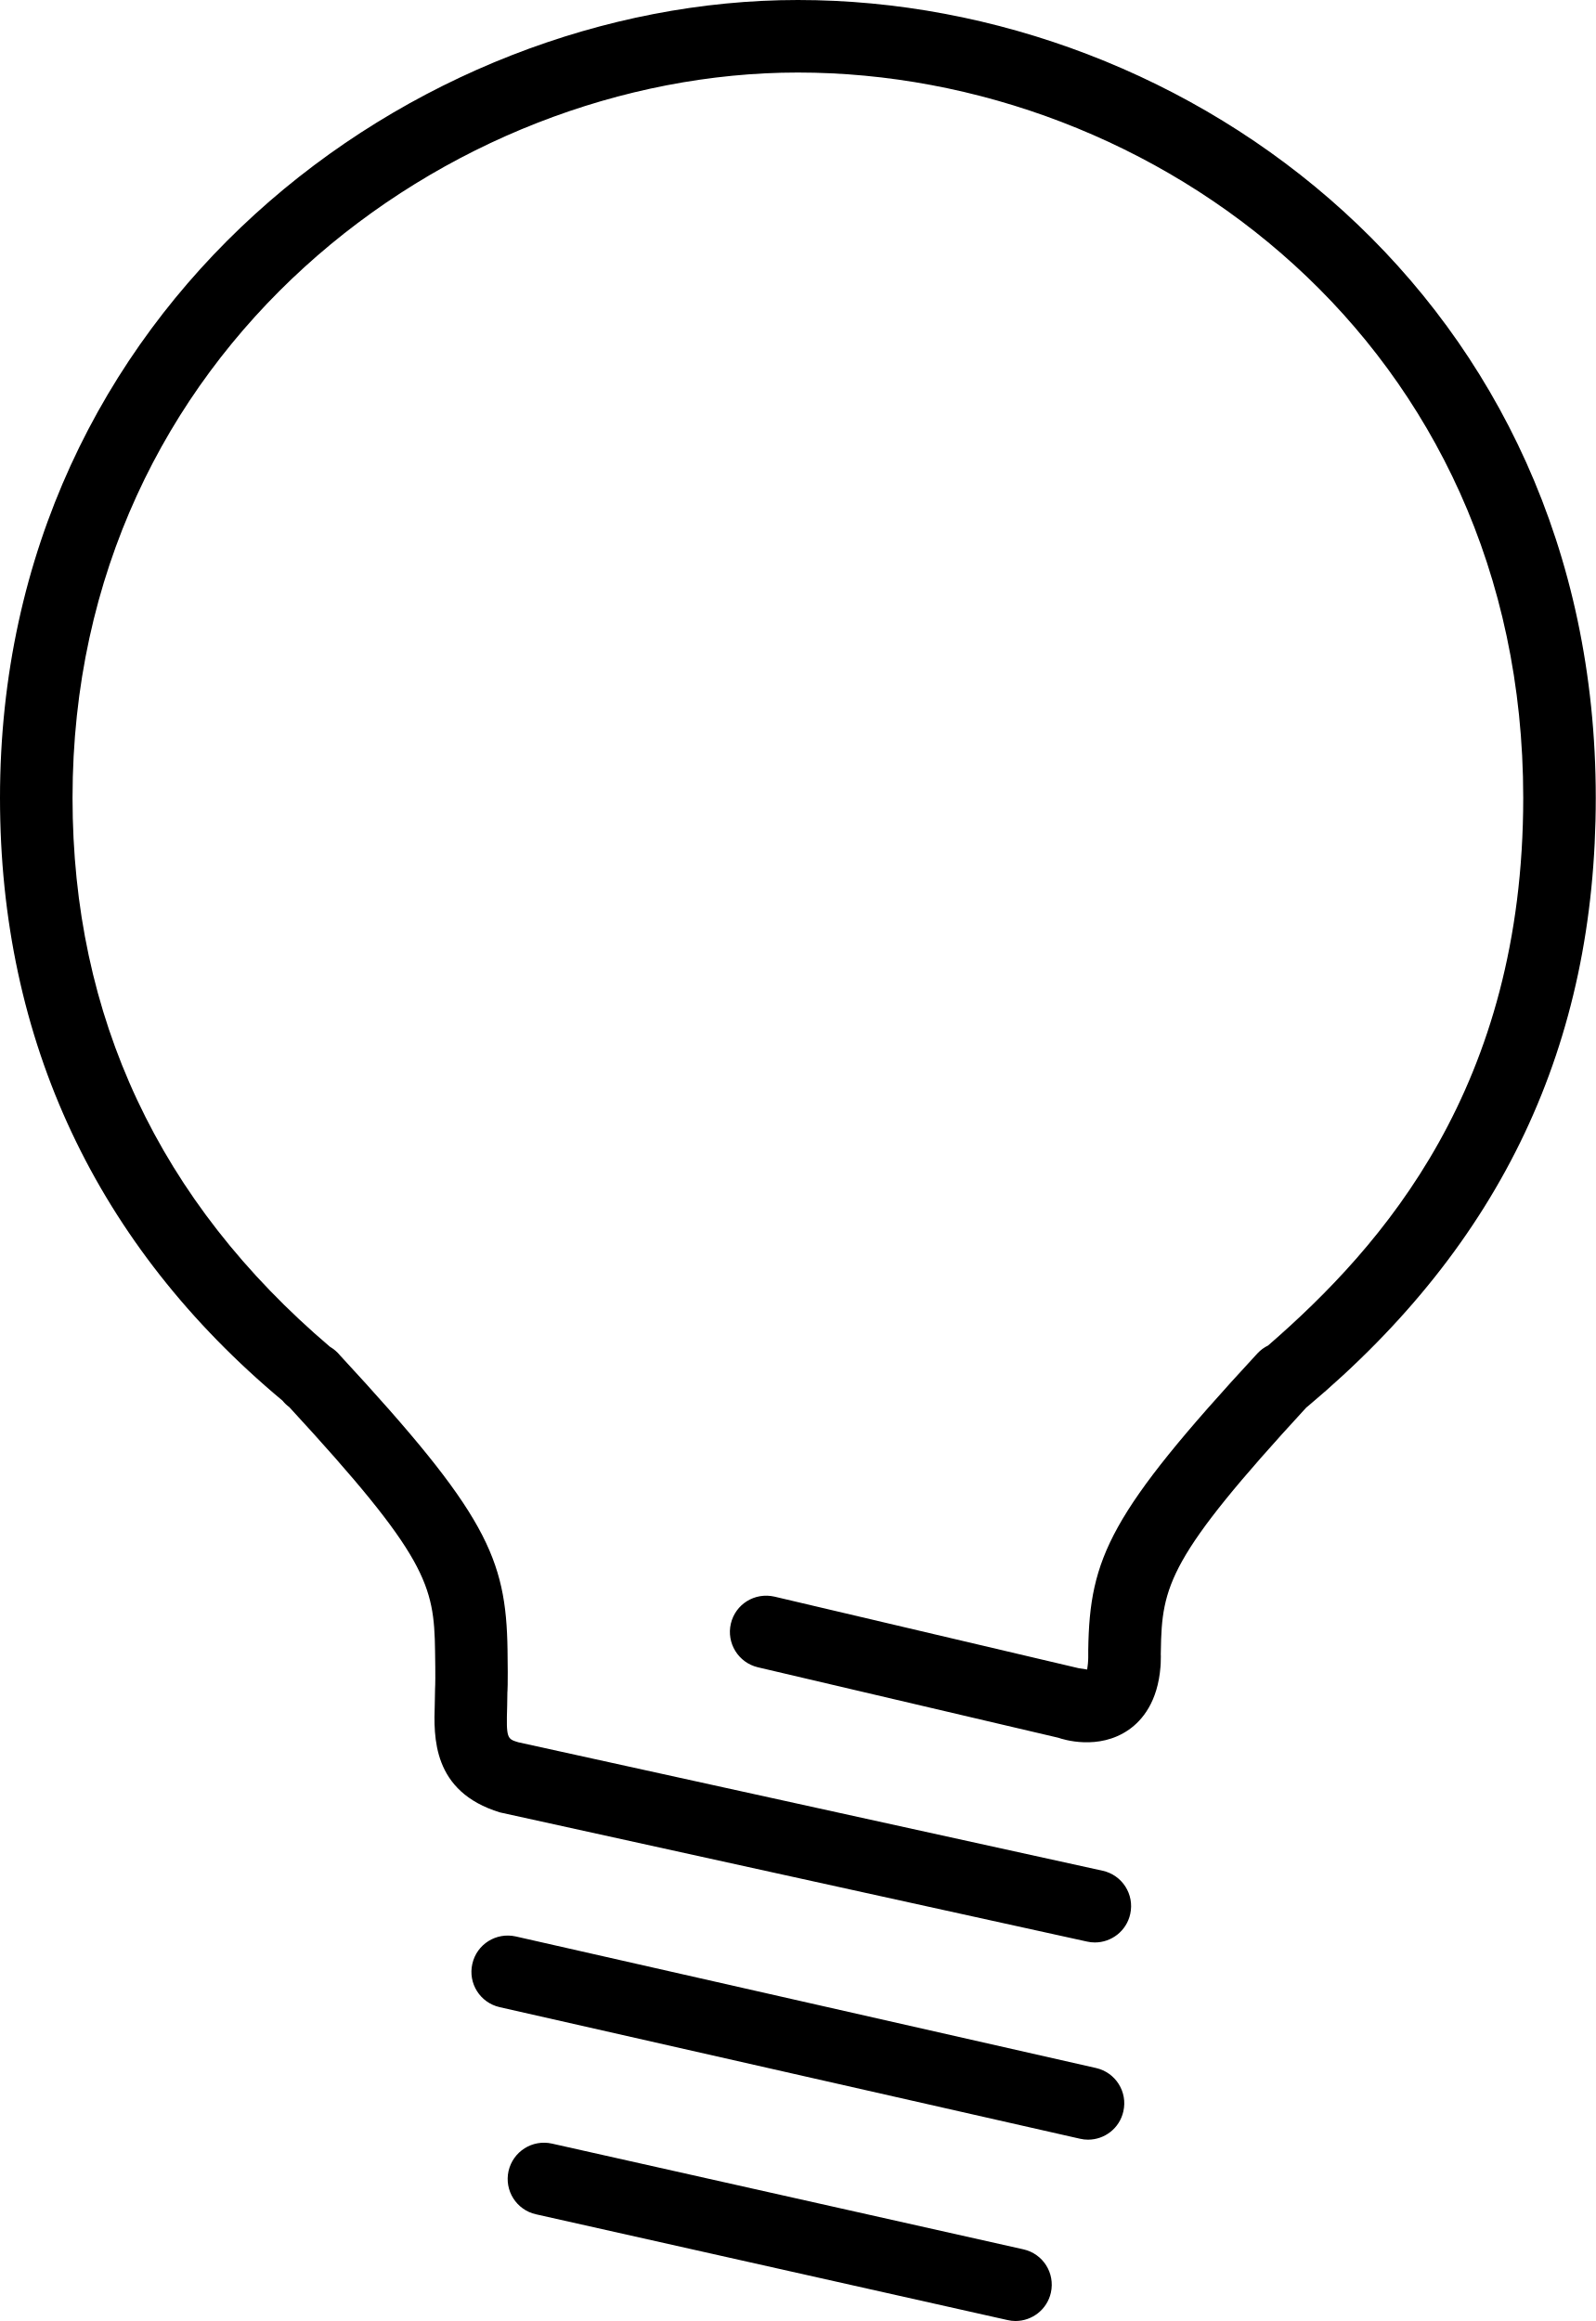
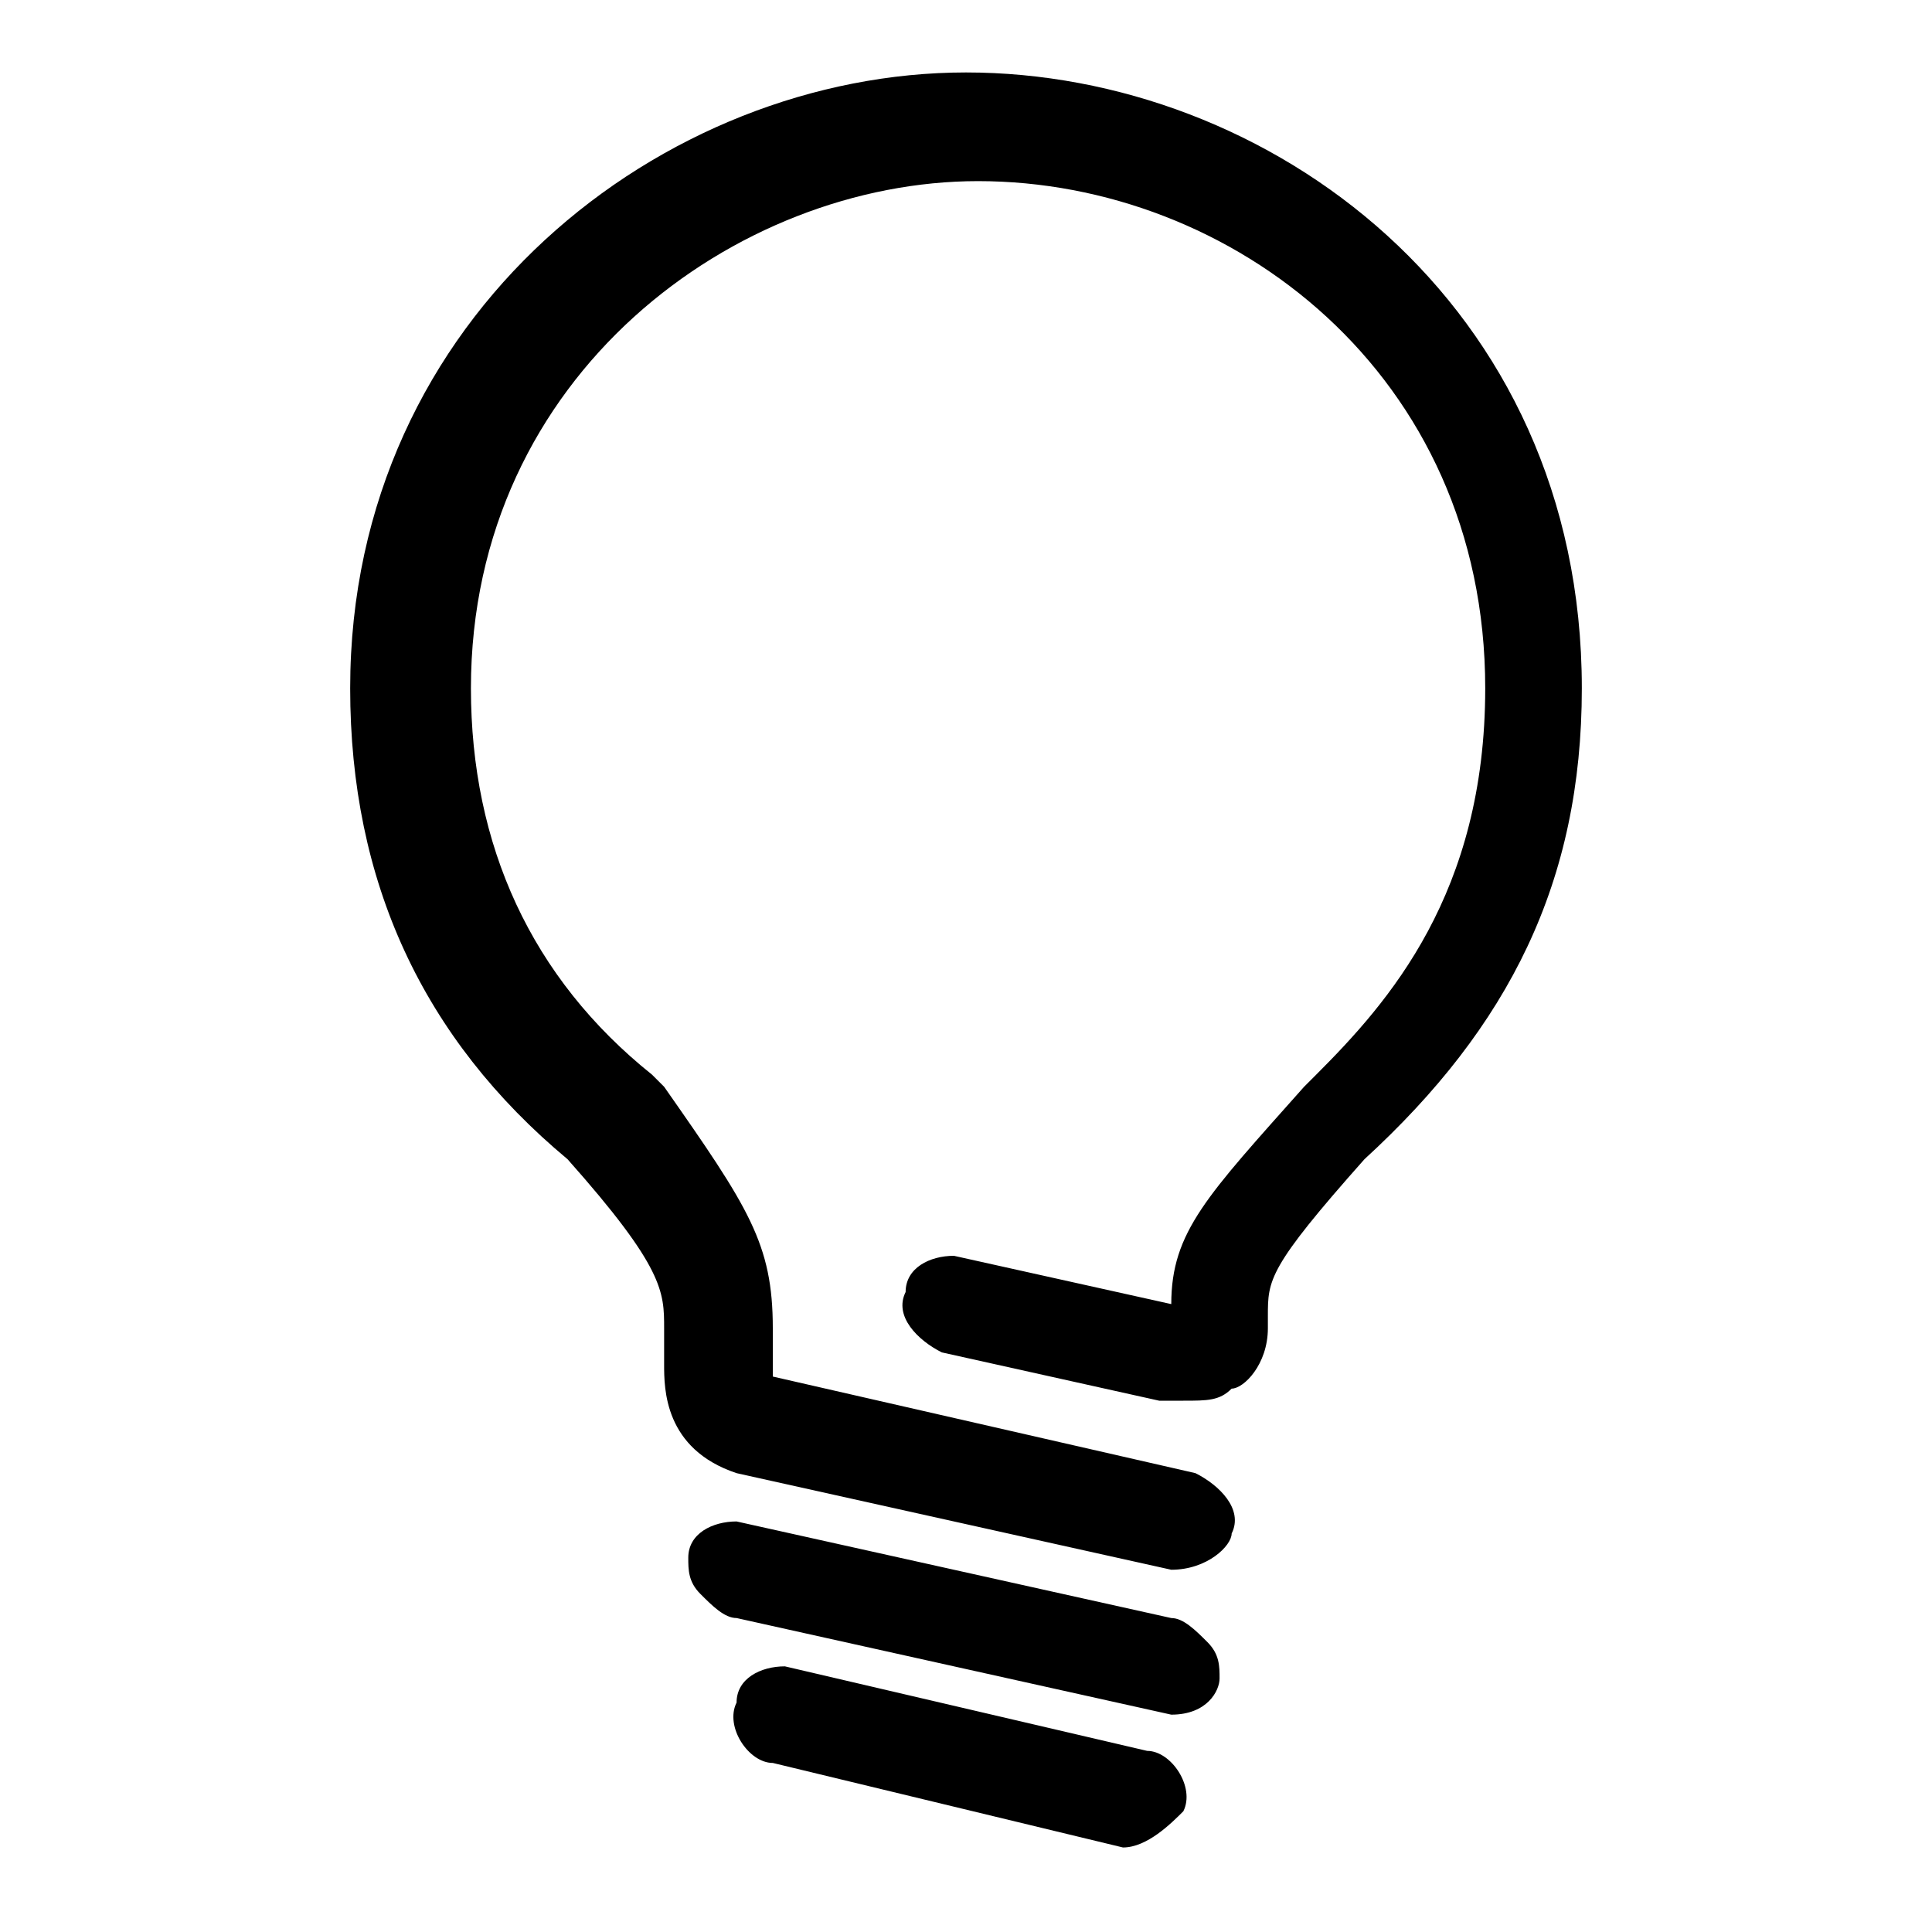
- <svg xmlns="http://www.w3.org/2000/svg" version="1.1" width="22" height="32" viewBox="0 0 22 32">
+ <svg xmlns="http://www.w3.org/2000/svg" version="1.1" id="Layer_1" x="0px" y="0px" viewBox="0 0 16 16" style="enable-background:new 0 0 16 16;" xml:space="preserve">
  <g id="icomoon-ignore">
</g>
-   <path d="M11 0c-5.29 0-11 4.206-11 11 0 3.353 1.334 6.174 3.896 8.312 0.027 0.034 0.058 0.063 0.092 0.088 1.901 2.062 1.997 2.454 2.010 3.361 0.006 0.359 0.003 0.465 0 0.523l-0.004 0.209c-0.015 0.452-0.038 1.209 0.899 1.495l8.094 1.781c0.036 0.008 0.072 0.012 0.107 0.012 0.23 0 0.437-0.159 0.488-0.393 0.060-0.27-0.111-0.537-0.381-0.596l-8.055-1.771c-0.155-0.047-0.168-0.051-0.154-0.498l0.003-0.191c0 0 0.010-0.078 0.002-0.586-0.019-1.269-0.295-1.882-2.309-4.059-0.039-0.048-0.086-0.088-0.138-0.118-2.356-2.003-3.55-4.549-3.55-7.569 0-6.177 5.19-10 10-10 4.916 0 10 3.741 10 10 0 3.978-1.928 6.171-3.518 7.551-0.055 0.026-0.104 0.063-0.147 0.109-2.037 2.204-2.313 2.817-2.332 4.086 0 0.030-0.001 0.065 0 0.103l-0.001 0.035c-0.003 0.076-0.014 0.118-0.013 0.134-0.034-0.005-0.117-0.018-0.117-0.018l-4.195-0.987c-0.272-0.062-0.538 0.104-0.601 0.372s0.103 0.538 0.372 0.602l4.144 0.972c0.055 0.020 0.553 0.182 0.973-0.113 0.183-0.129 0.396-0.382 0.434-0.866l0.003-0.047c0.001-0.032 0.002-0.065 0.002-0.099 0-0.009 0-0.018-0.001-0.026l0.001-0.046c0.013-0.902 0.107-1.294 2.005-3.356 0.009-0.007 0.019-0.014 0.027-0.022 2.667-2.241 3.964-4.984 3.964-8.384 0-6.885-5.593-11-11-11zM15 29.5c0.229 0 0.435-0.157 0.487-0.39 0.062-0.269-0.107-0.537-0.377-0.598l-8-1.814c-0.271-0.060-0.537 0.108-0.598 0.377-0.062 0.269 0.107 0.537 0.377 0.598l8 1.814c0.038 0.009 0.075 0.013 0.111 0.013zM7.609 29.554c-0.271-0.060-0.536 0.109-0.598 0.378-0.060 0.27 0.109 0.537 0.379 0.597l6.5 1.458c0.038 0.009 0.074 0.013 0.11 0.013 0.229 0 0.436-0.158 0.488-0.391 0.060-0.27-0.109-0.537-0.379-0.597l-6.5-1.458z" fill="#000000" />
+   <path d="M9.3,15.3l-2.9-0.7c-0.2,0-0.4-0.3-0.3-0.5c0-0.2,0.2-0.3,0.4-0.3l3,0.7c0.2,0,0.4,0.3,0.3,0.5C9.7,15.1,9.5,15.3,9.3,15.3  L9.3,15.3z M9.7,14.2l-3.6-0.8c-0.1,0-0.2-0.1-0.3-0.2c-0.1-0.1-0.1-0.2-0.1-0.3c0-0.2,0.2-0.3,0.4-0.3l3.6,0.8  c0.1,0,0.2,0.1,0.3,0.2c0.1,0.1,0.1,0.2,0.1,0.3C10.1,14,10,14.2,9.7,14.2L9.7,14.2z M9.7,13l-3.6-0.8c-0.6-0.2-0.6-0.7-0.6-0.9  c0-0.1,0-0.2,0-0.3c0-0.3,0-0.5-0.8-1.4c-1.2-1-1.8-2.3-1.8-3.9c0-3.1,2.6-5.1,5.1-5.1c2.5,0,5.1,1.9,5.1,5.1c0,1.6-0.6,2.8-1.8,3.9  c-0.8,0.9-0.8,1-0.8,1.3l0,0.1c0,0.3-0.2,0.5-0.3,0.5c-0.1,0.1-0.2,0.1-0.4,0.1l0,0c-0.1,0-0.2,0-0.2,0l-1.8-0.4  c-0.2-0.1-0.4-0.3-0.3-0.5c0-0.2,0.2-0.3,0.4-0.3l1.8,0.4c0-0.6,0.3-0.9,1.1-1.8l0,0l0.1-0.1c0.6-0.6,1.4-1.5,1.4-3.2  c0-2.6-2.1-4.2-4.2-4.2c-2,0-4.2,1.6-4.2,4.2c0,1.3,0.5,2.4,1.5,3.2l0.1,0.1C6.2,10,6.4,10.3,6.4,11c0,0.2,0,0.3,0,0.3  c0,0,0,0.1,0,0.1l3.5,0.8c0.2,0.1,0.4,0.3,0.3,0.5C10.2,12.8,10,13,9.7,13L9.7,13z" />
</svg>
